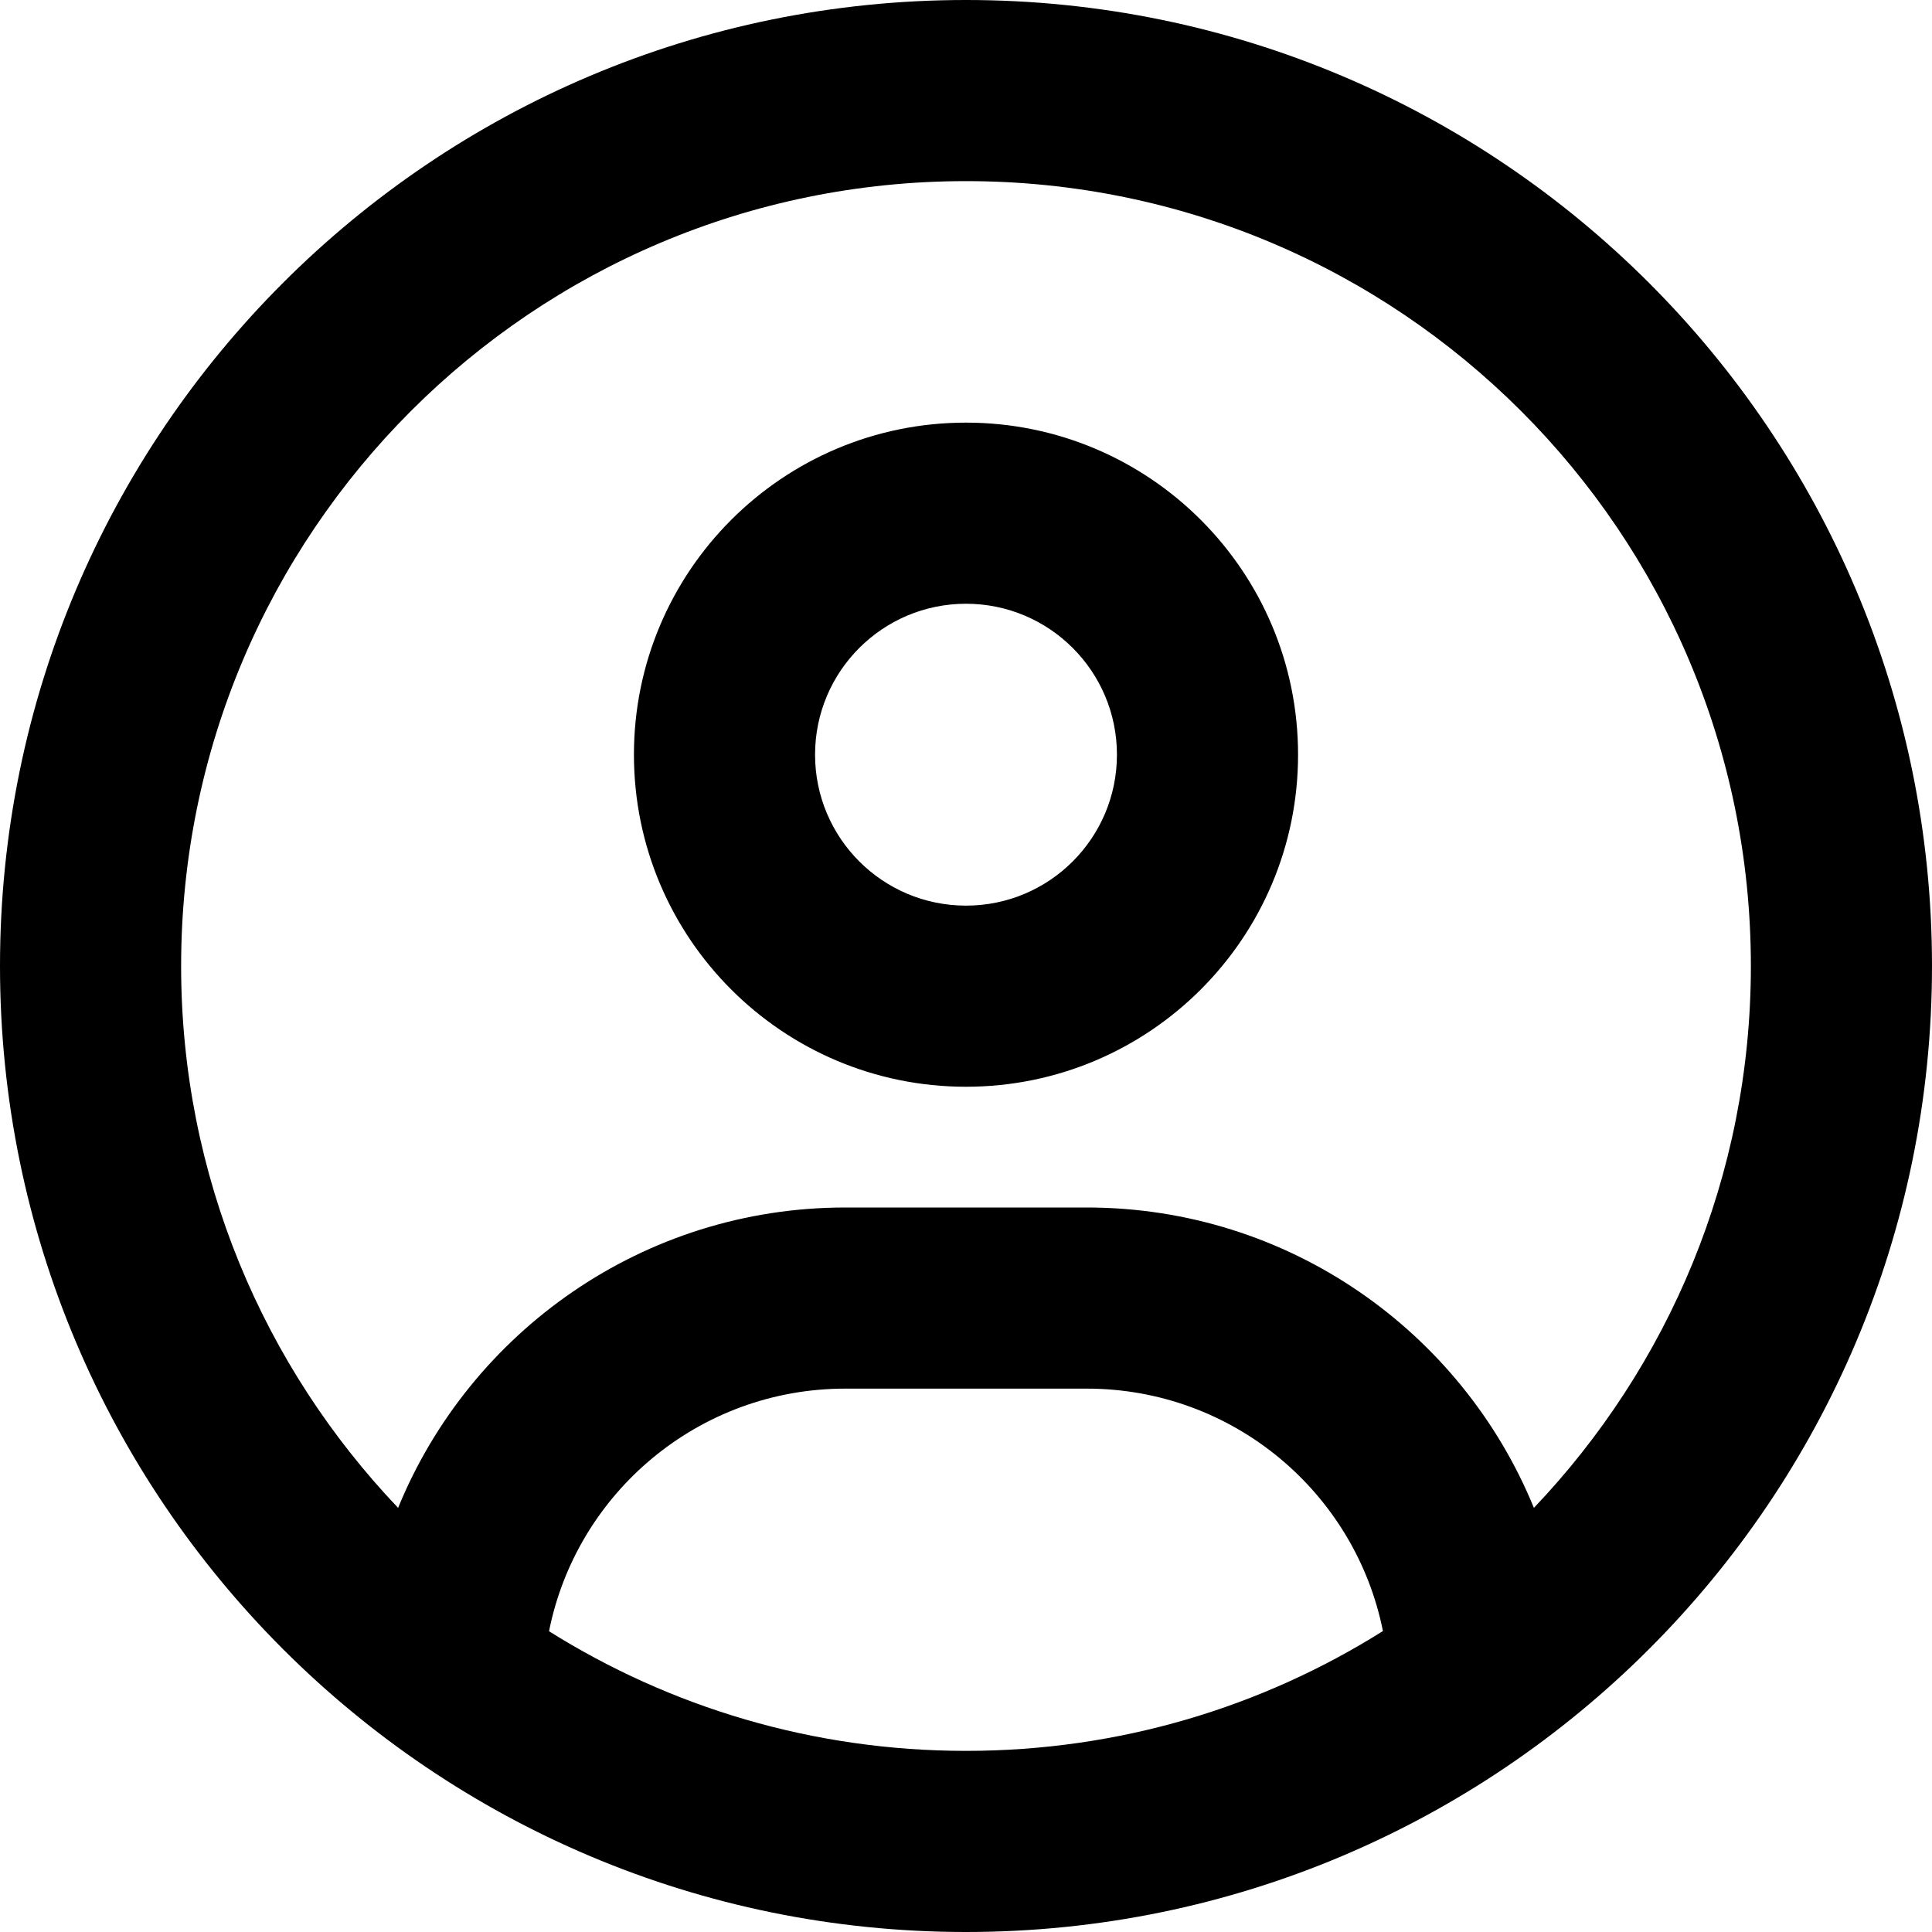
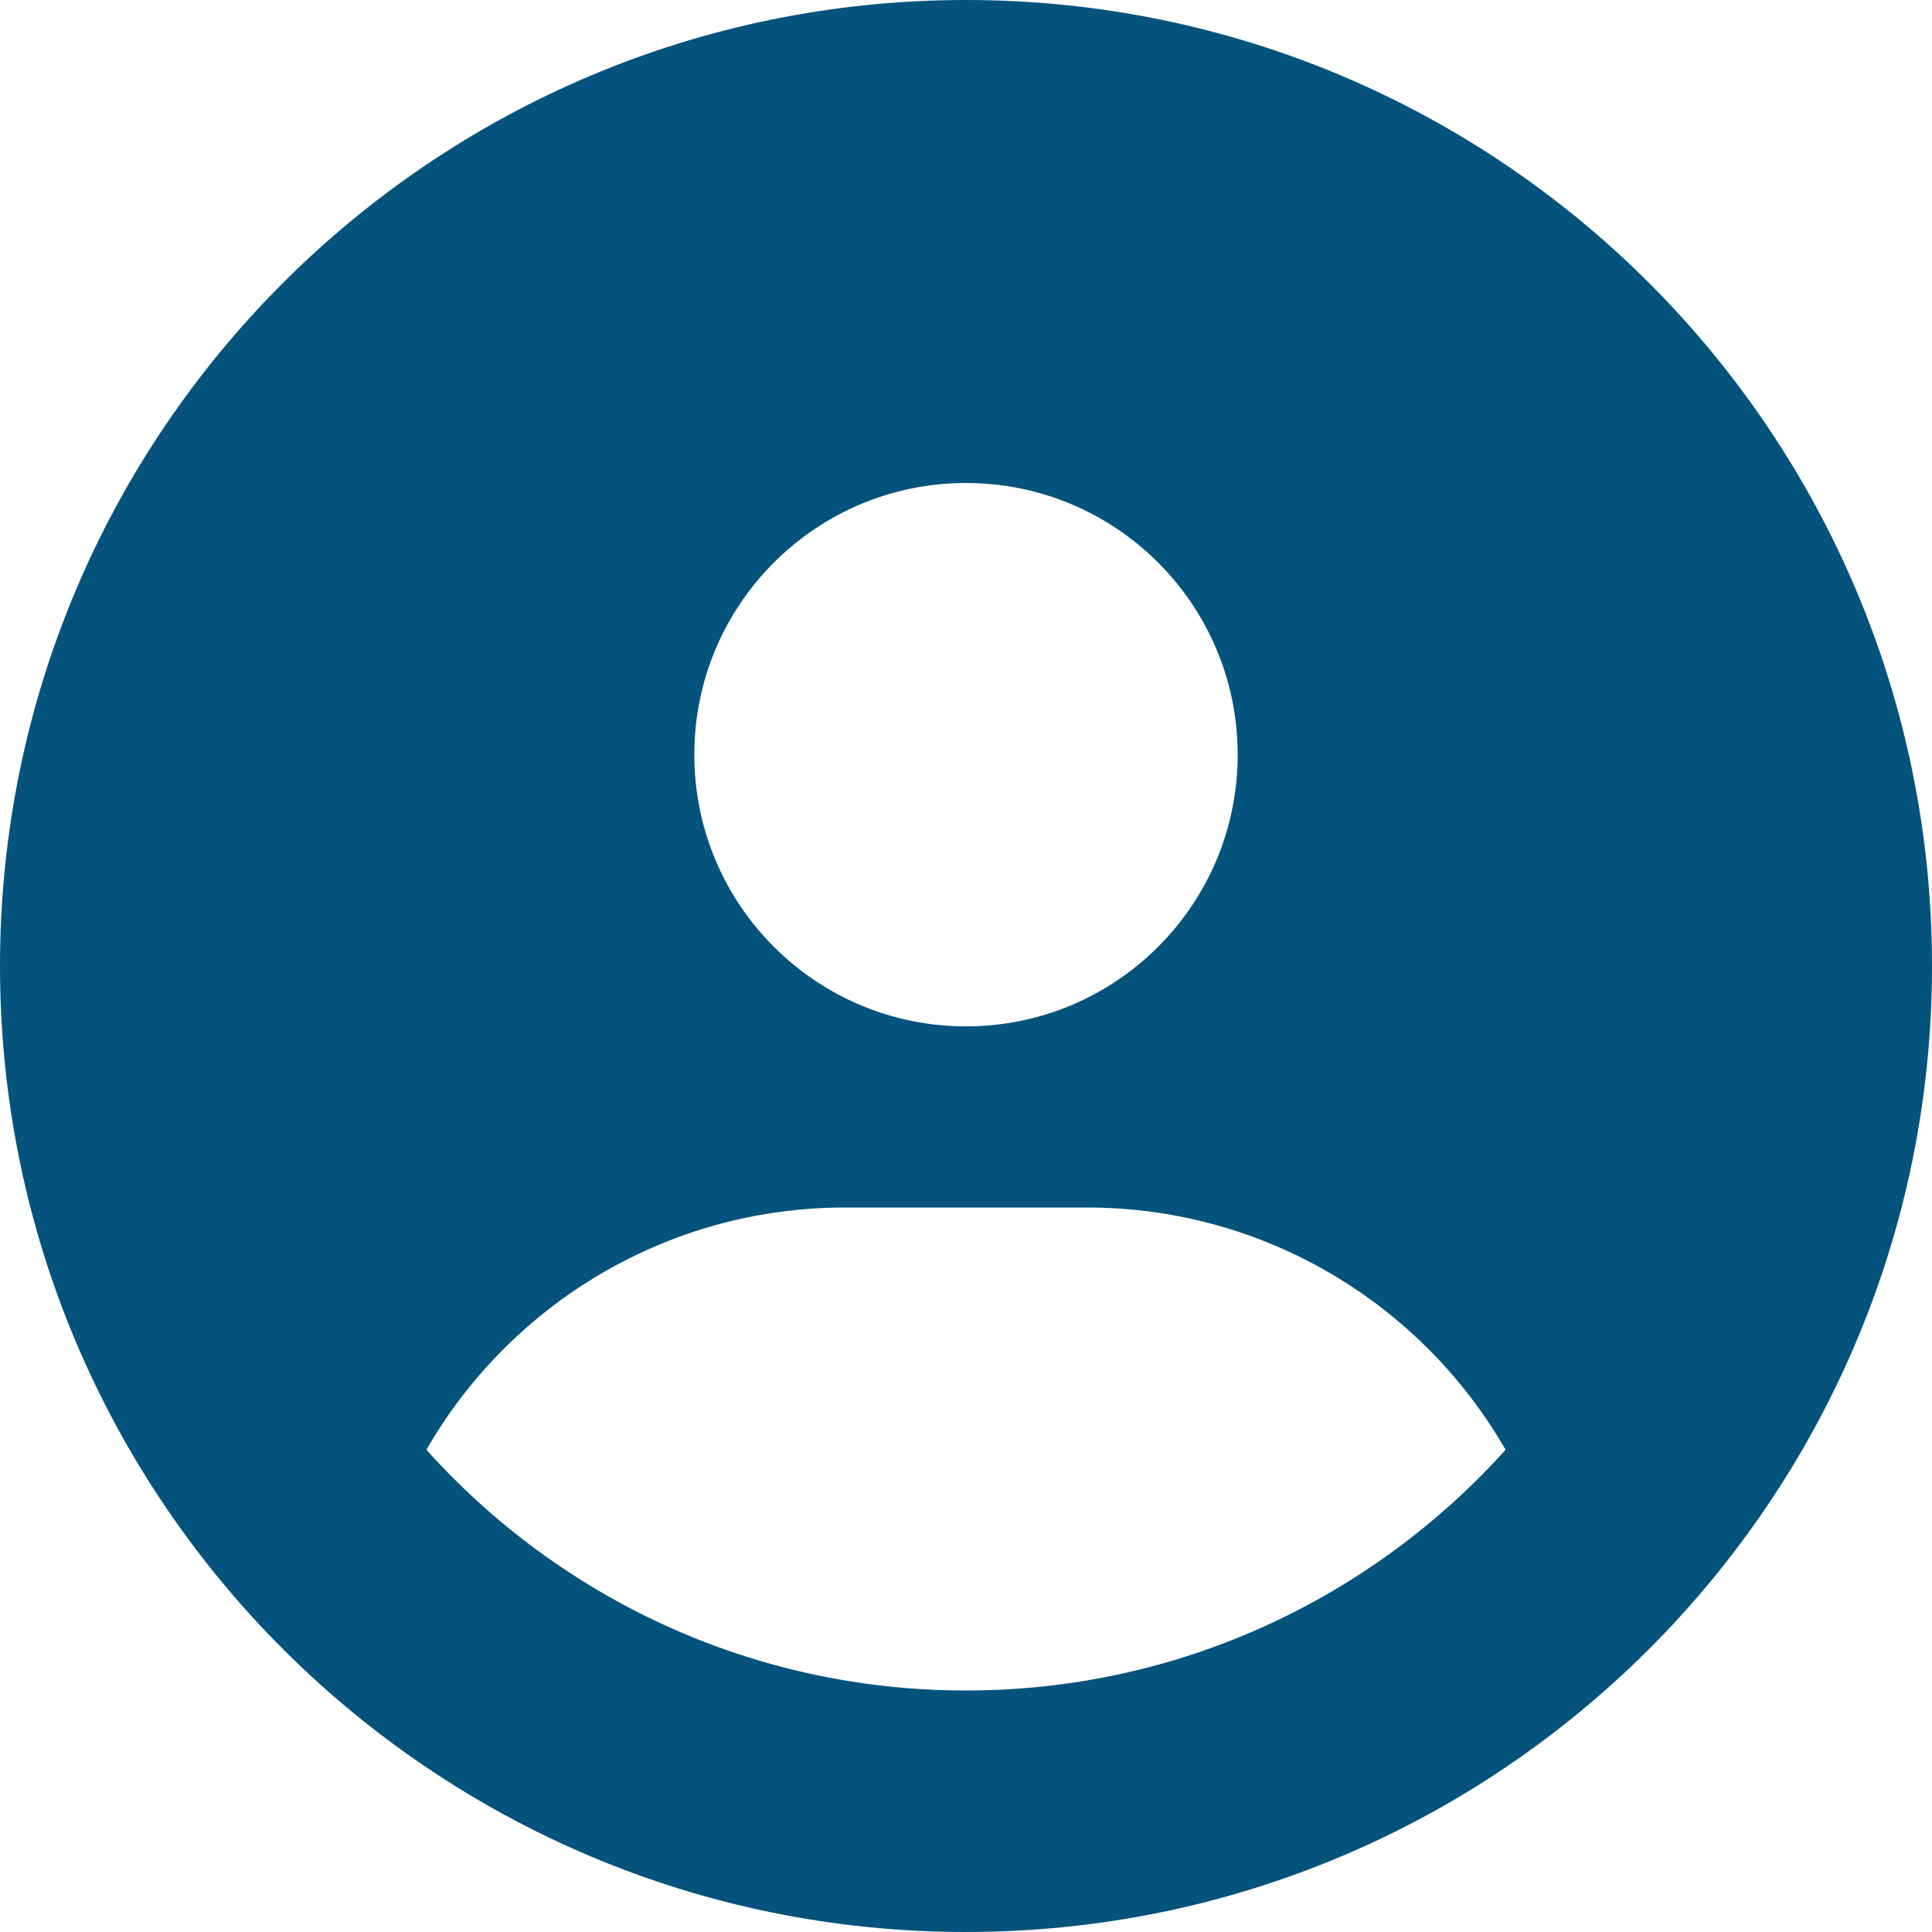
<svg xmlns="http://www.w3.org/2000/svg" viewBox="0 0 512 512">
-   <path d="M406.5 399.6C387.4 352.9 341.5 320 288 320H224c-53.5 0-99.4 32.9-118.5 79.6C69.9 362.2 48 311.7 48 256C48 141.1 141.1 48 256 48s208 93.1 208 208c0 55.7-21.9 106.2-57.5 143.6zm-40.1 32.7C334.4 452.4 296.6 464 256 464s-78.4-11.6-110.5-31.7c7.3-36.7 39.7-64.3 78.5-64.3h64c38.8 0 71.2 27.6 78.5 64.3zM256 512A256 256 0 1 0 256 0a256 256 0 1 0 0 512zm0-272a40 40 0 1 1 0-80 40 40 0 1 1 0 80zm-88-40a88 88 0 1 0 176 0 88 88 0 1 0 -176 0z" />
+   <path style="fill: #04537c;" d="M399 384.2C376.9 345.8 335.4 320 288 320H224c-47.4 0-88.9 25.8-111 64.2c35.2 39.2 86.2 63.8 143 63.8s107.8-24.7 143-63.8zM0 256a256 256 0 1 1 512 0A256 256 0 1 1 0 256zm256 16a72 72 0 1 0 0-144 72 72 0 1 0 0 144z" />
</svg>
